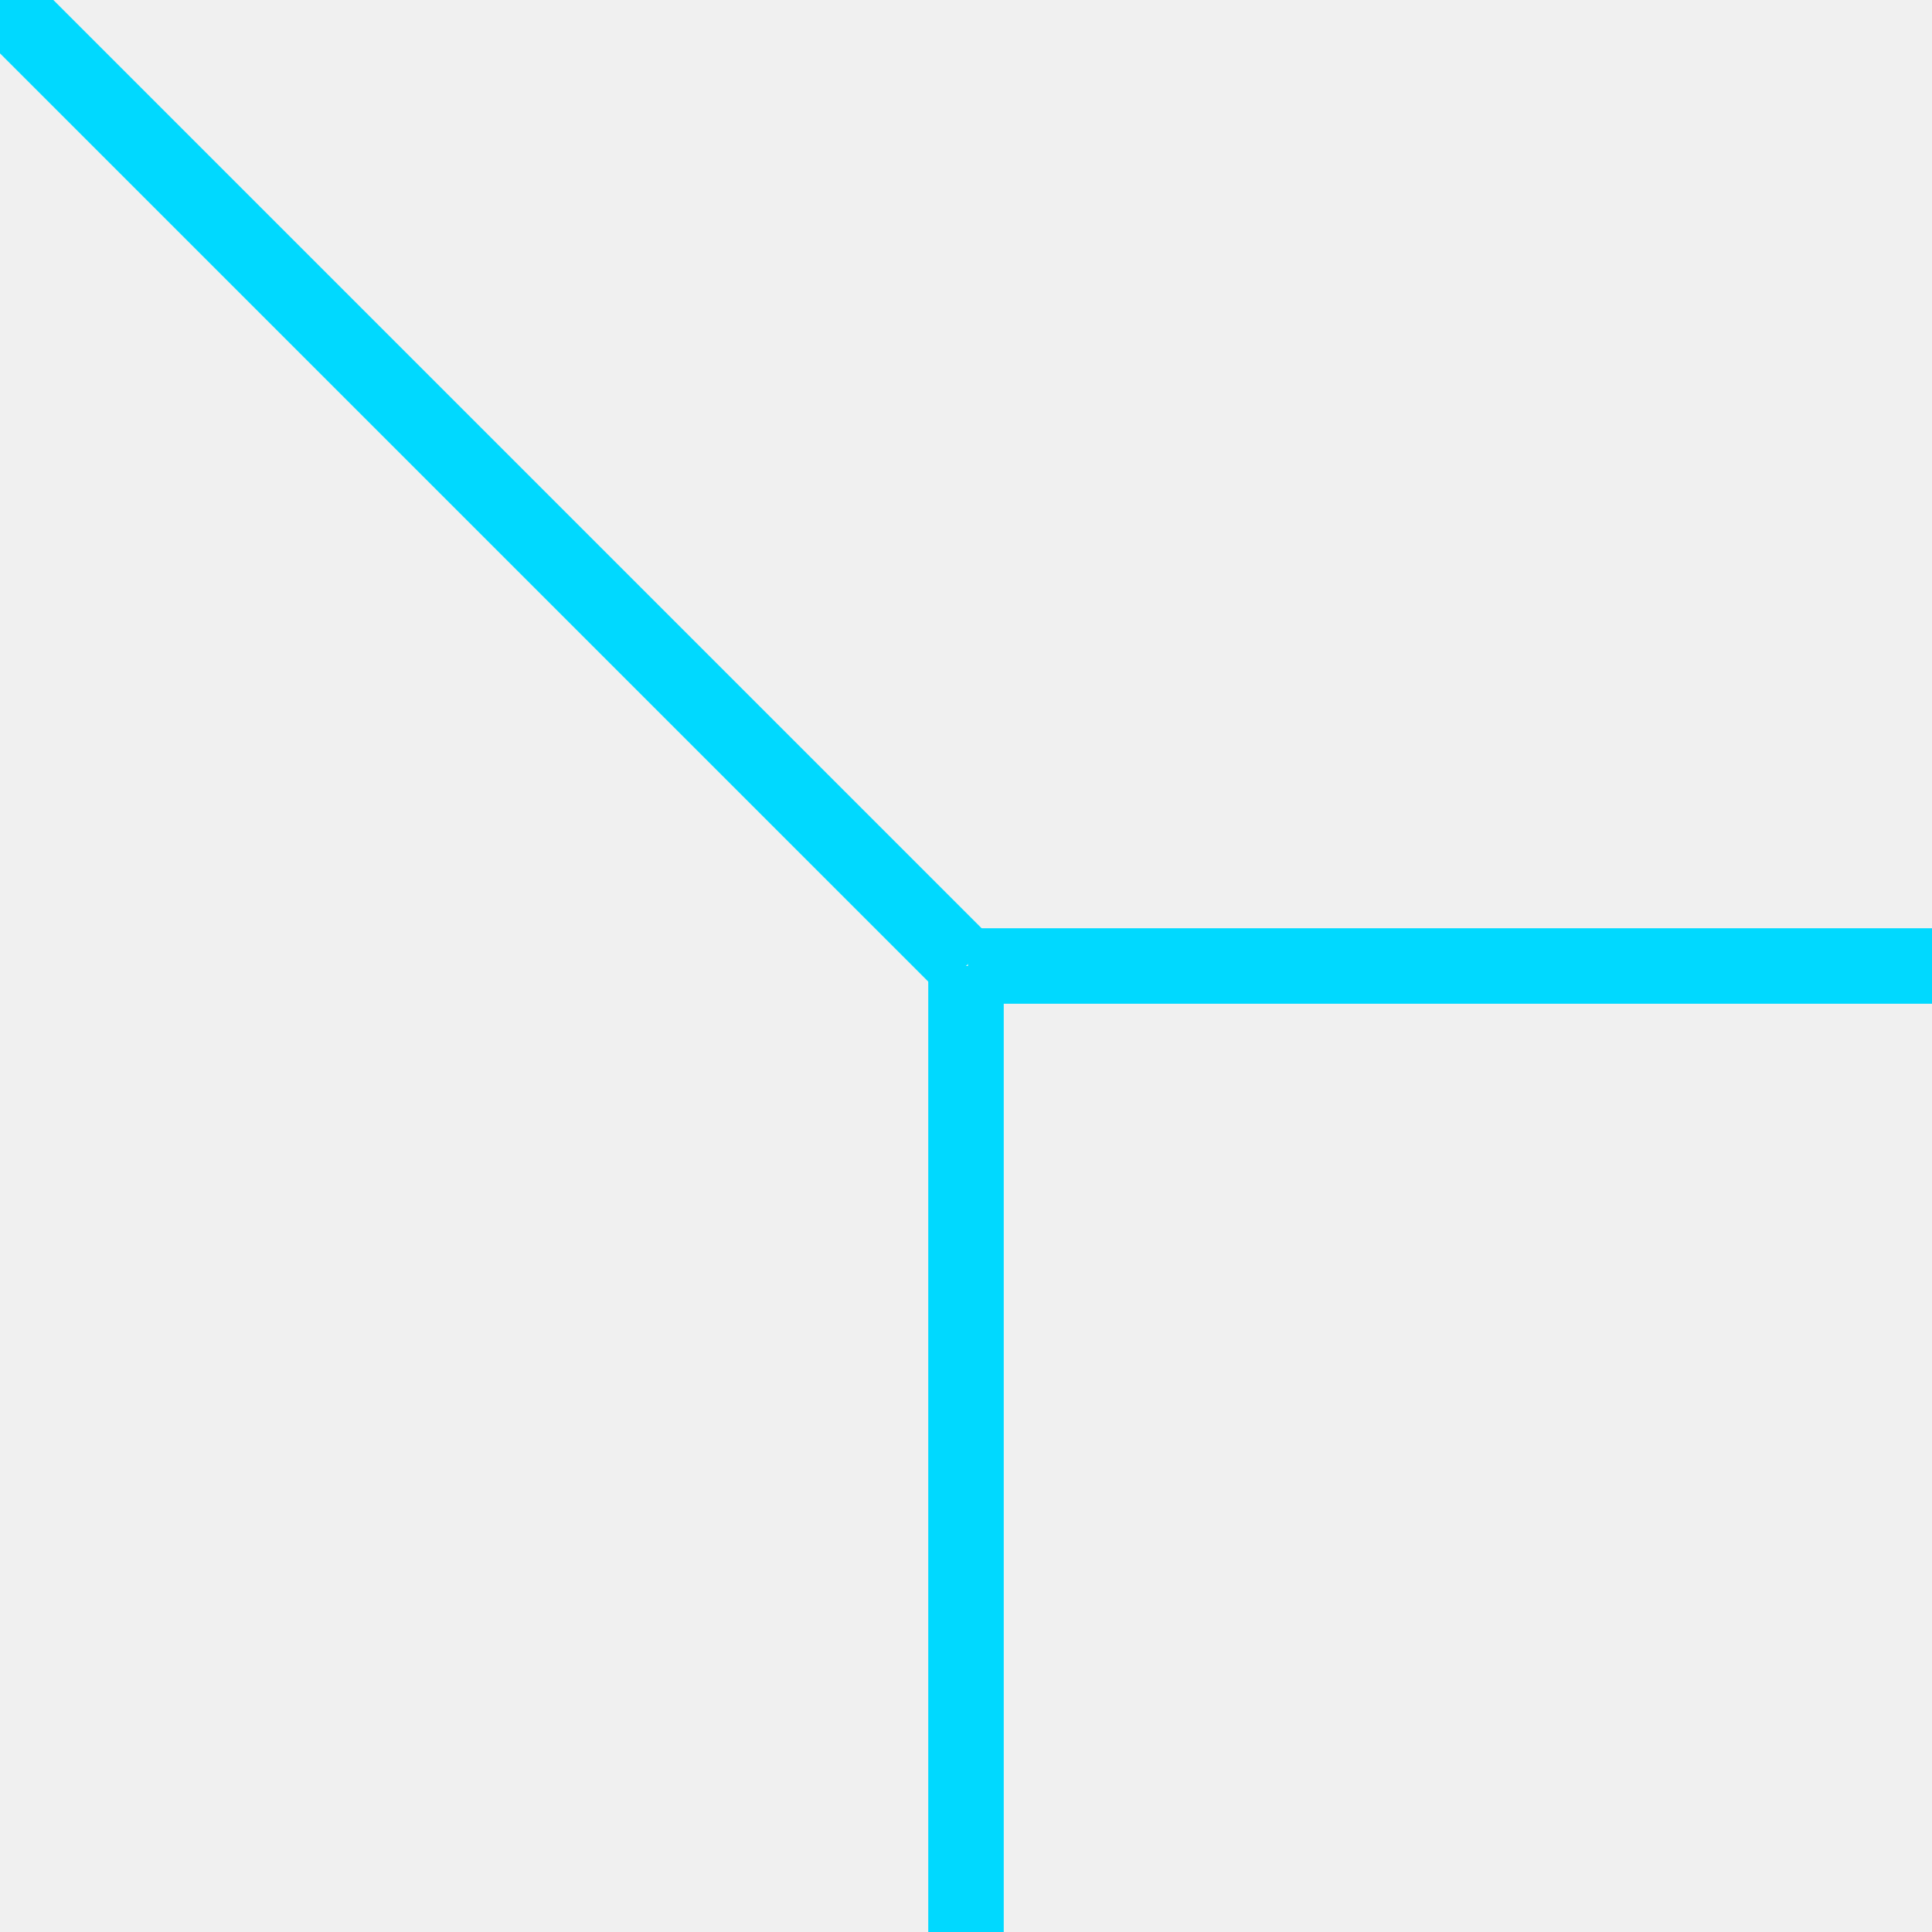
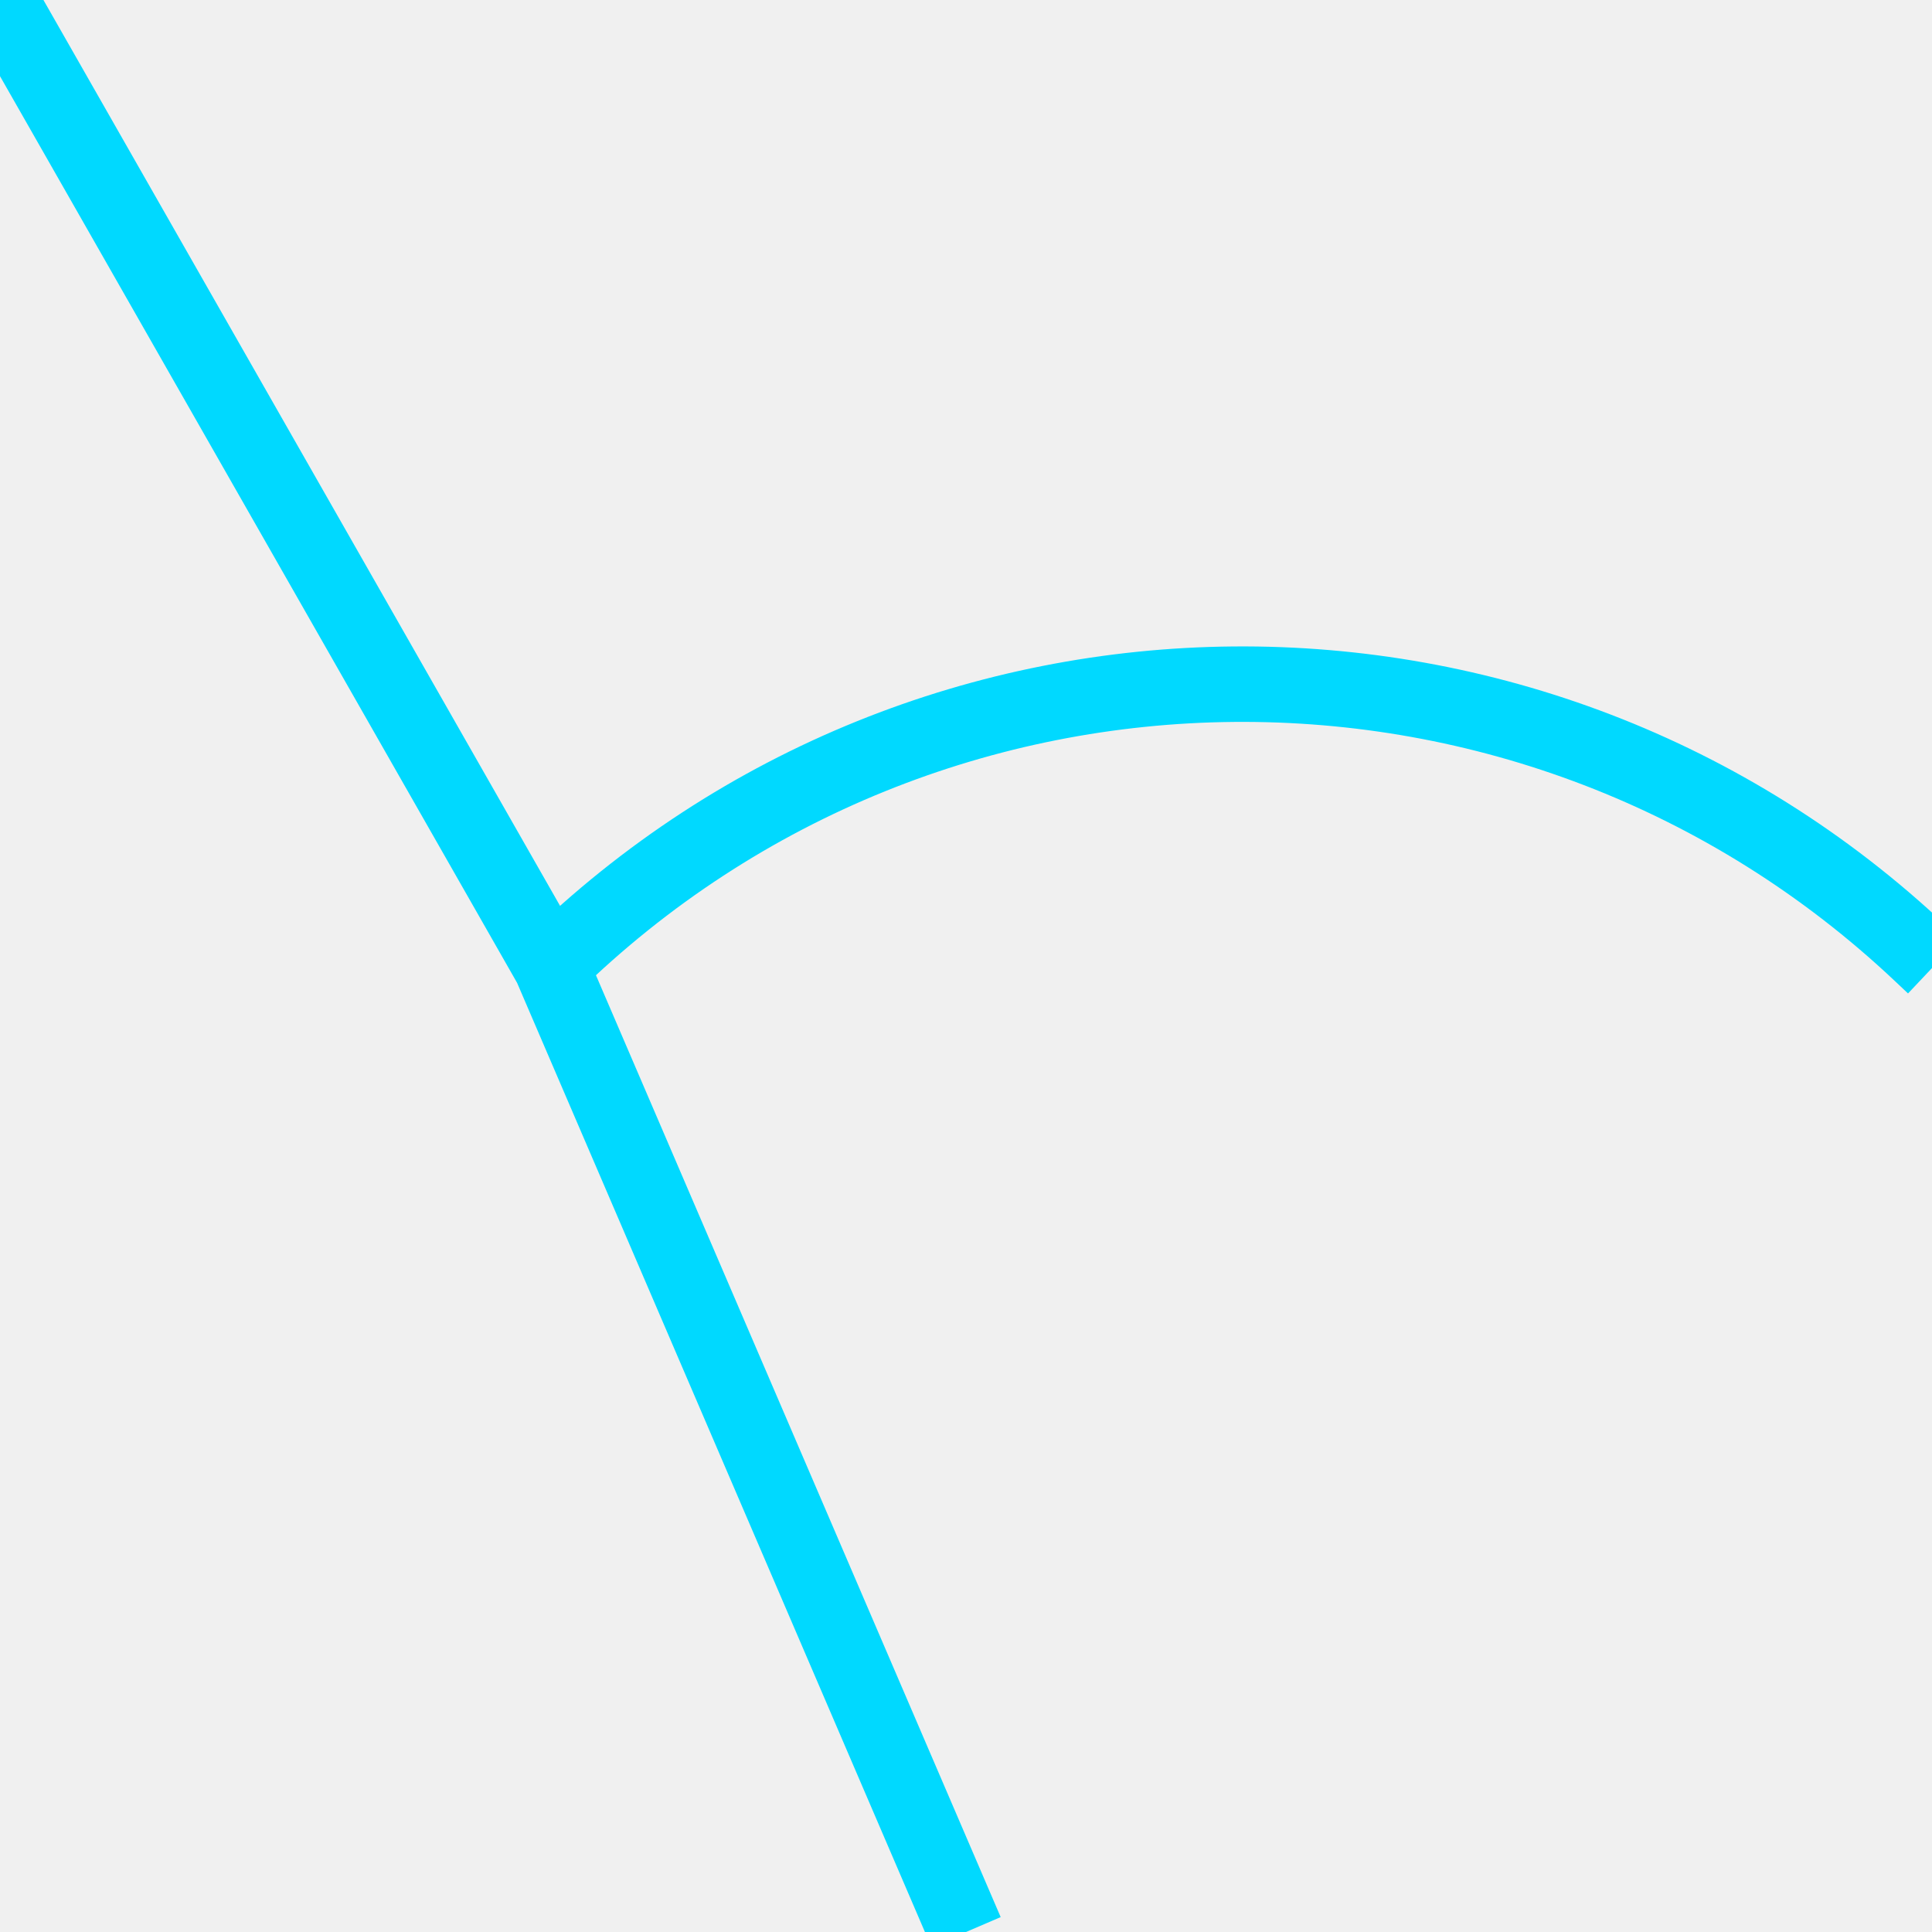
<svg xmlns="http://www.w3.org/2000/svg" width="256" height="256" viewBox="0 0 256 256" fill="none">
  <g clip-path="url(#clip0_0_211)">
-     <path d="M128 128V256" stroke="#00D9FF" stroke-width="10" />
-     <path d="M256.255 128L128.255 128" stroke="#00D9FF" stroke-width="10" />
-     <path d="M128 128L4.38125e-06 4.38125e-06" stroke="#00D9FF" stroke-width="10" />
+     <path d="M73 128L1.44136e-05 -1.01354e-06M73 128L128 256M73 128C123.28 78.837 203.402 78.126 254.548 126.389L256.255 128" stroke="#00D9FF" stroke-width="10" />
  </g>
  <defs>
    <clipPath id="clip0_0_211">
      <rect width="256" height="256" fill="white" />
    </clipPath>
  </defs>
</svg>
